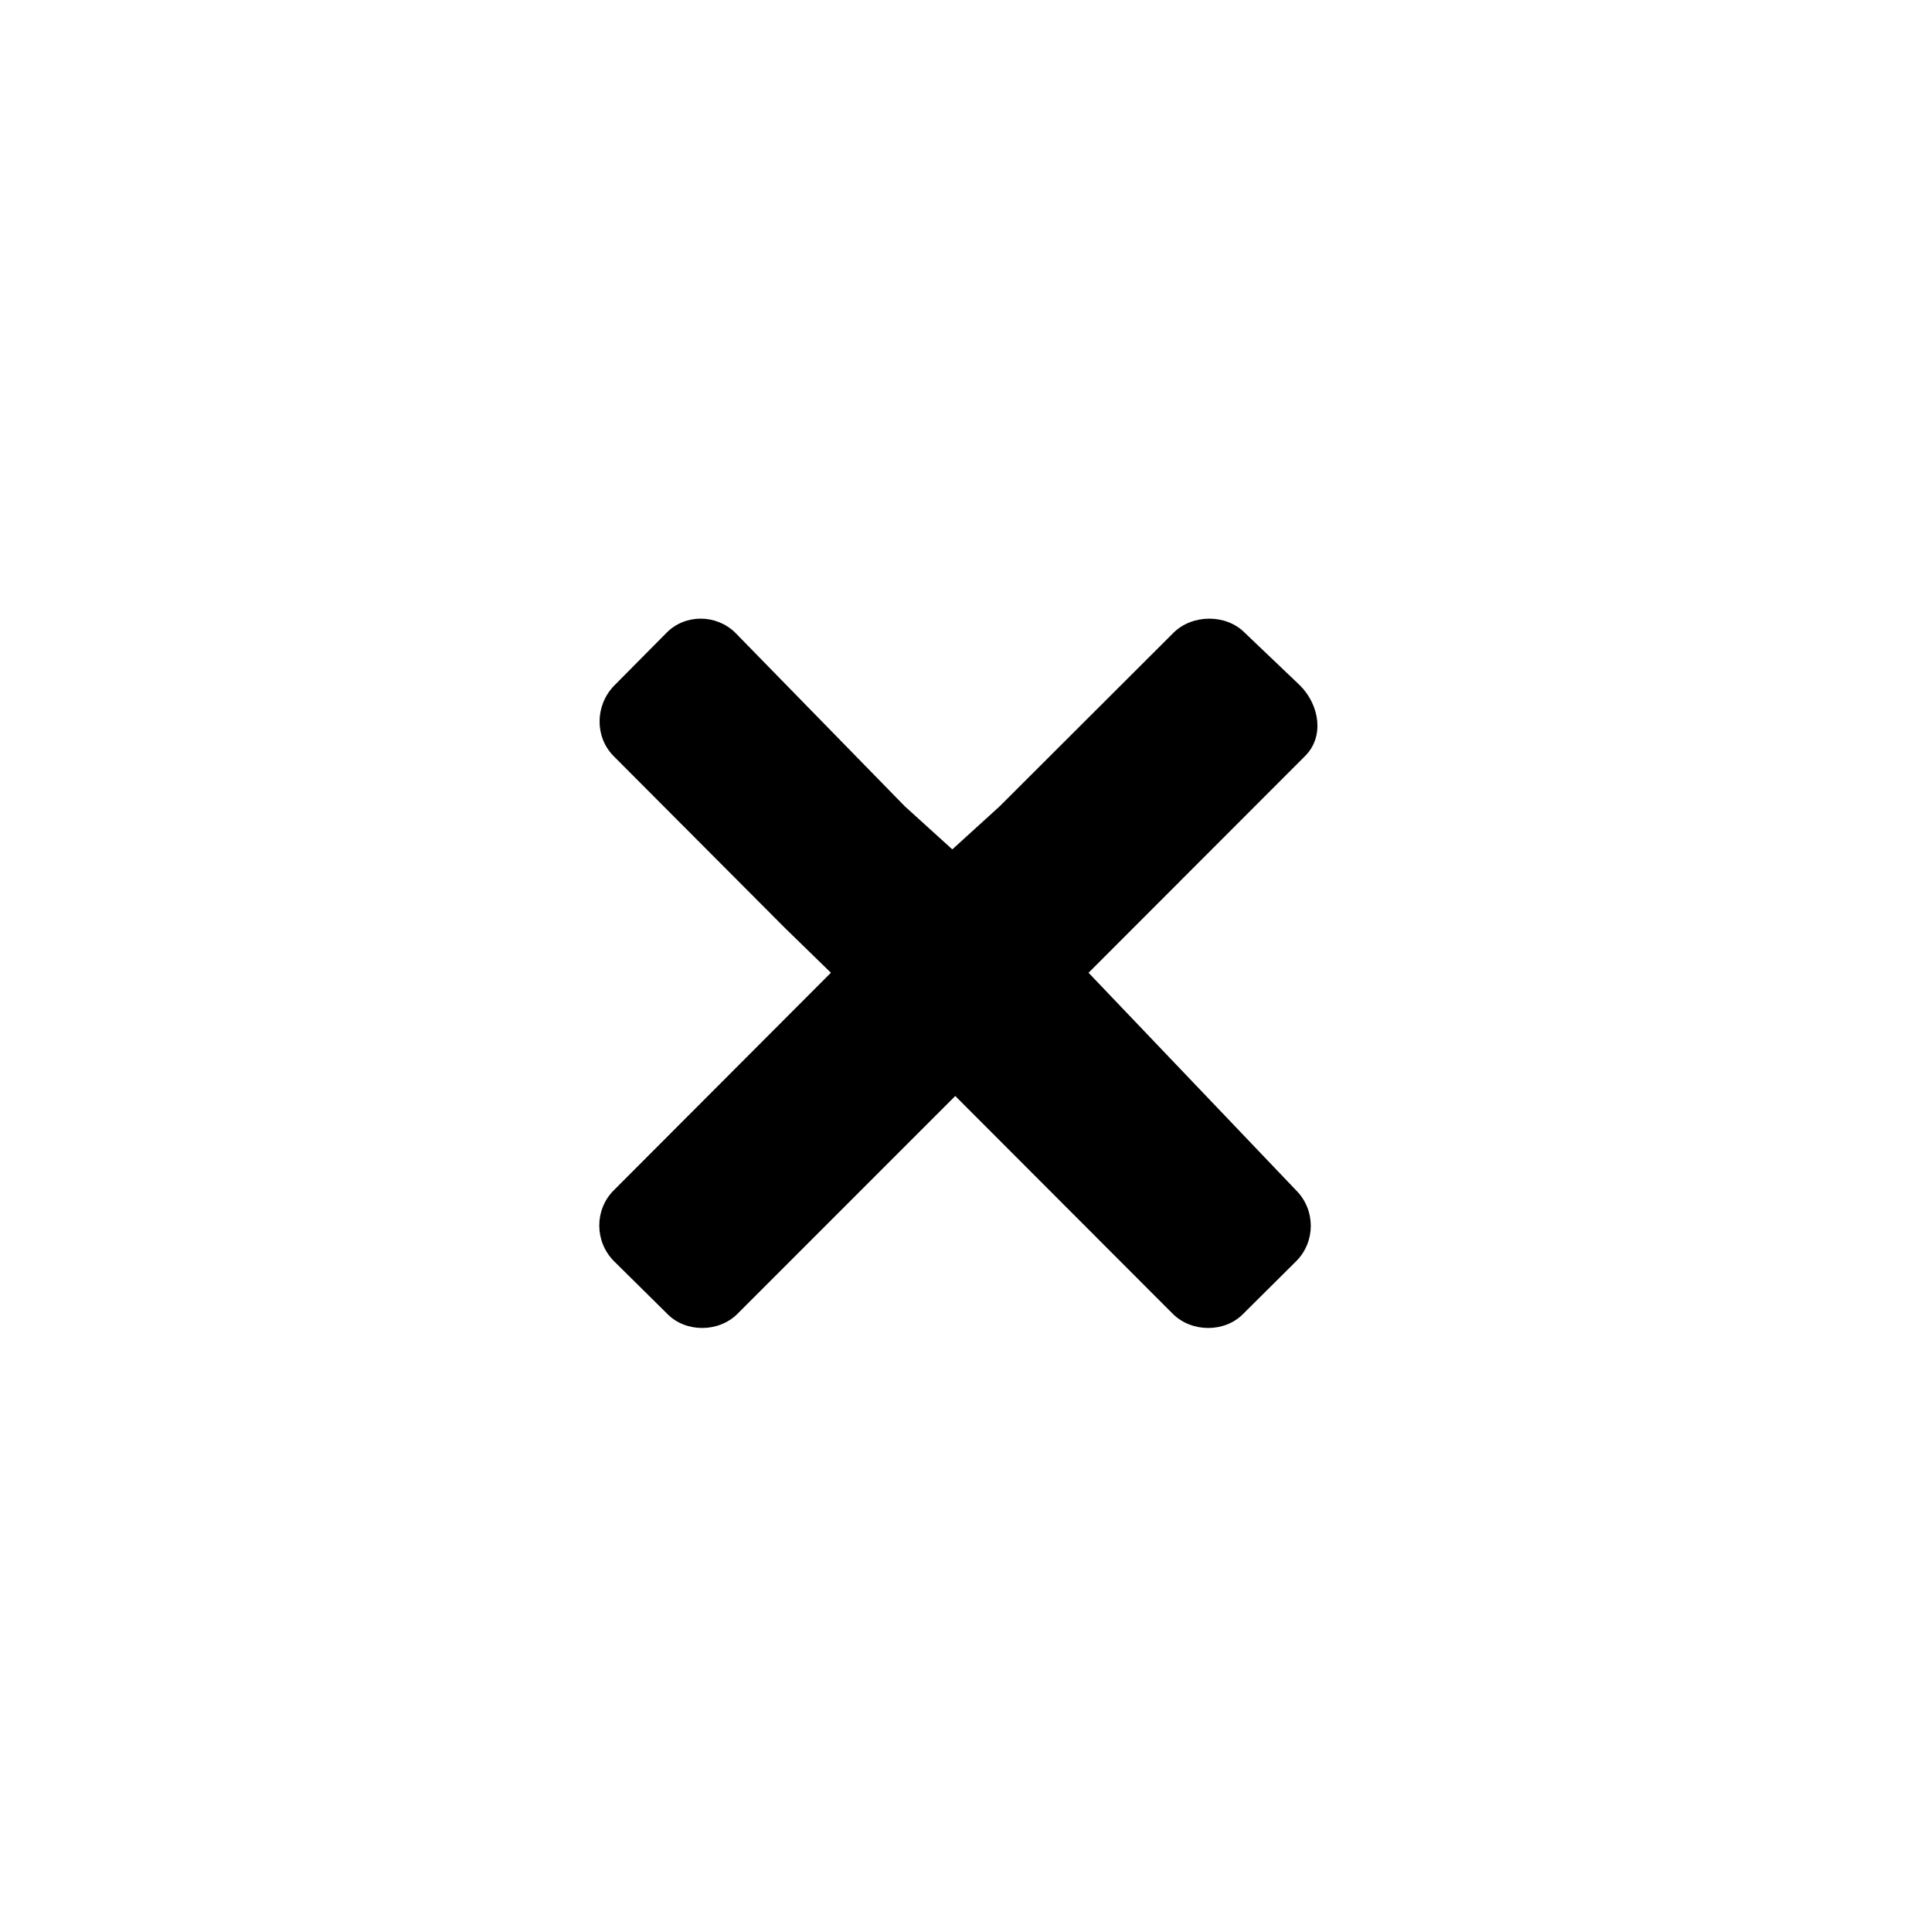
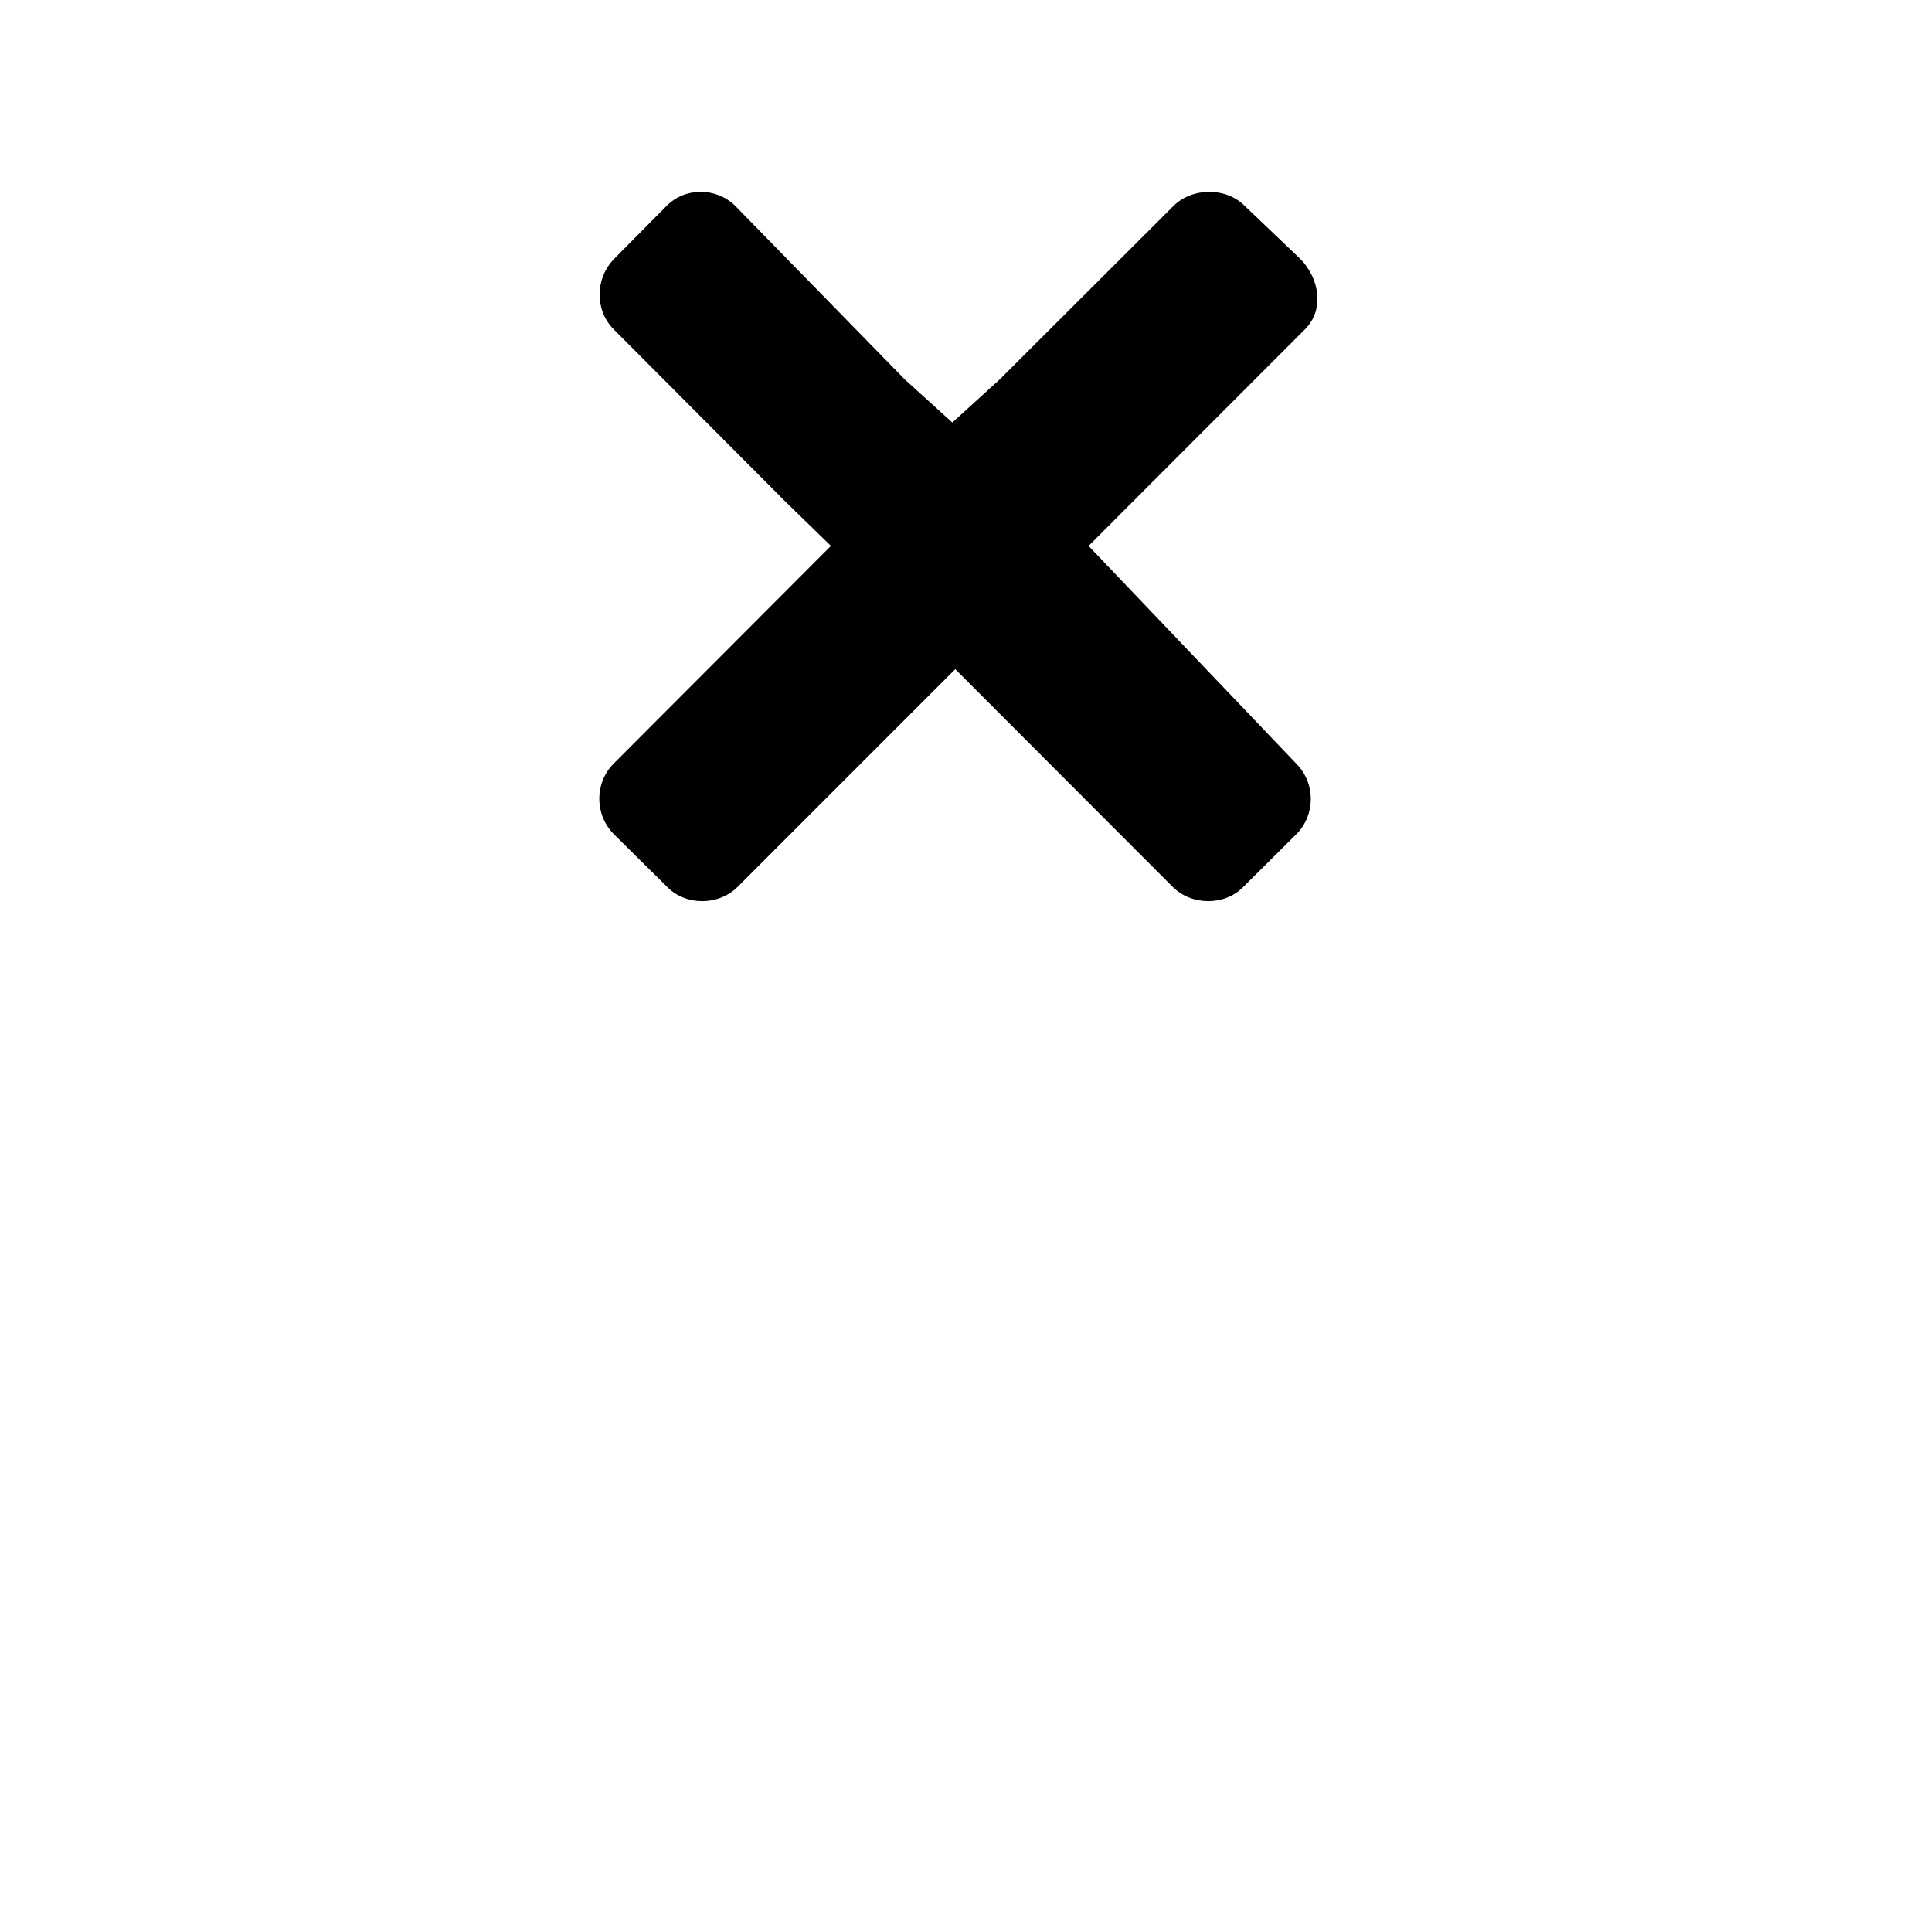
<svg xmlns="http://www.w3.org/2000/svg" version="1.1" id="Layer_2" x="0px" y="0px" width="128px" height="129px" viewBox="0 0 128 129" enable-background="new 0 0 128 129" xml:space="preserve">
-   <path d="M86.564,79.487L72.695,64.951l14.451-14.462c1.311-1.294,0.98-3.398-0.32-4.712l-3.707-3.534  c-1.24-1.251-3.486-1.242-4.75,0.004L66.768,53.828v0.001l-3.172,2.884l-3.18-2.884v-0.001L49.102,42.247  c-1.266-1.247-3.346-1.256-4.582-0.004l-3.502,3.534c-1.279,1.314-1.316,3.418-0.035,4.712l11.531,11.567v-0.003l2.975,2.897  l-14.51,14.537c-1.287,1.297-1.271,3.402,0.004,4.702l3.576,3.536c1.232,1.263,3.438,1.256,4.693-0.003l14.541-14.542l14.525,14.542  c1.264,1.26,3.475,1.266,4.705,0.003l3.559-3.536C87.861,82.89,87.854,80.784,86.564,79.487z" />
+   <path d="M86.564,50.987L72.695,36.451l14.451-14.462c1.311-1.294,0.98-3.398-0.32-4.712l-3.707-3.534  c-1.24-1.251-3.486-1.242-4.75,0.004L66.768,25.328v0.001l-3.172,2.884l-3.18-2.884v-0.001L49.102,13.747  c-1.266-1.247-3.346-1.256-4.582-0.004l-3.502,3.534c-1.279,1.314-1.316,3.418-0.035,4.712l11.531,11.567v-0.003l2.975,2.897  l-14.51,14.537c-1.287,1.297-1.271,3.402,0.004,4.702l3.576,3.536c1.232,1.263,3.438,1.256,4.693-0.003l14.541-14.542l14.525,14.542  c1.264,1.26,3.475,1.266,4.705,0.003l3.559-3.536C87.861,54.39,87.854,52.284,86.564,50.987z" />
</svg>
